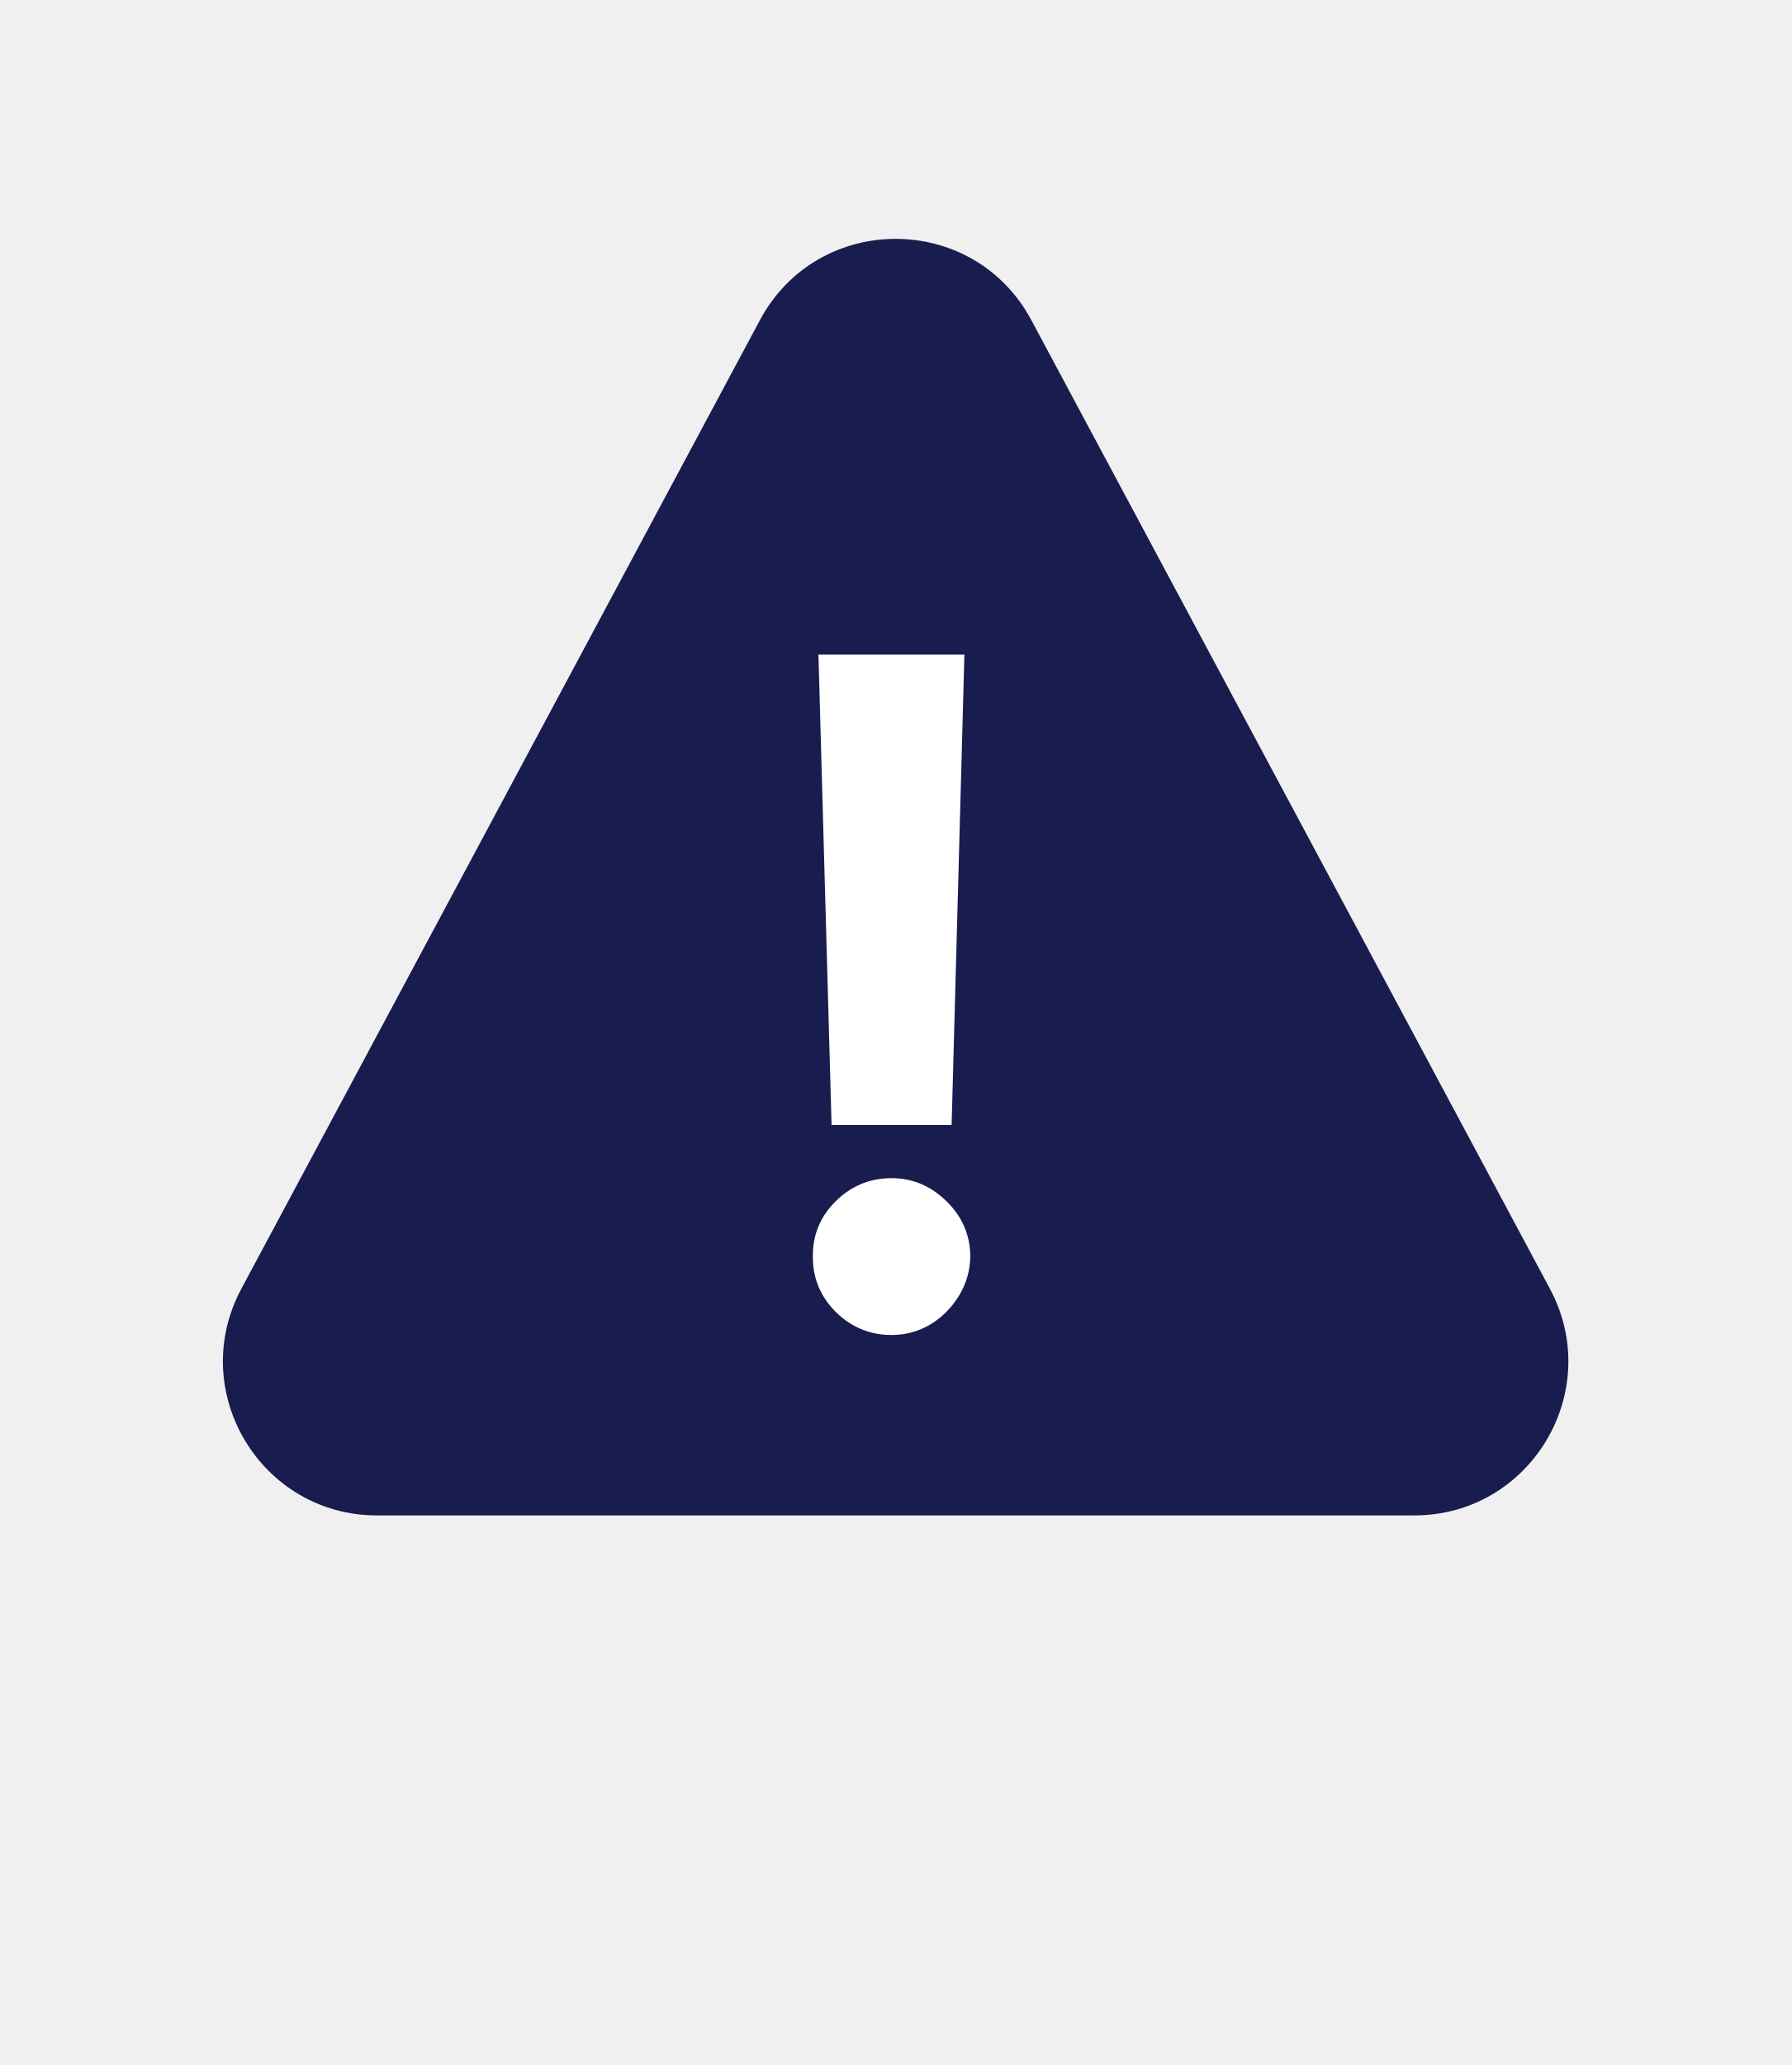
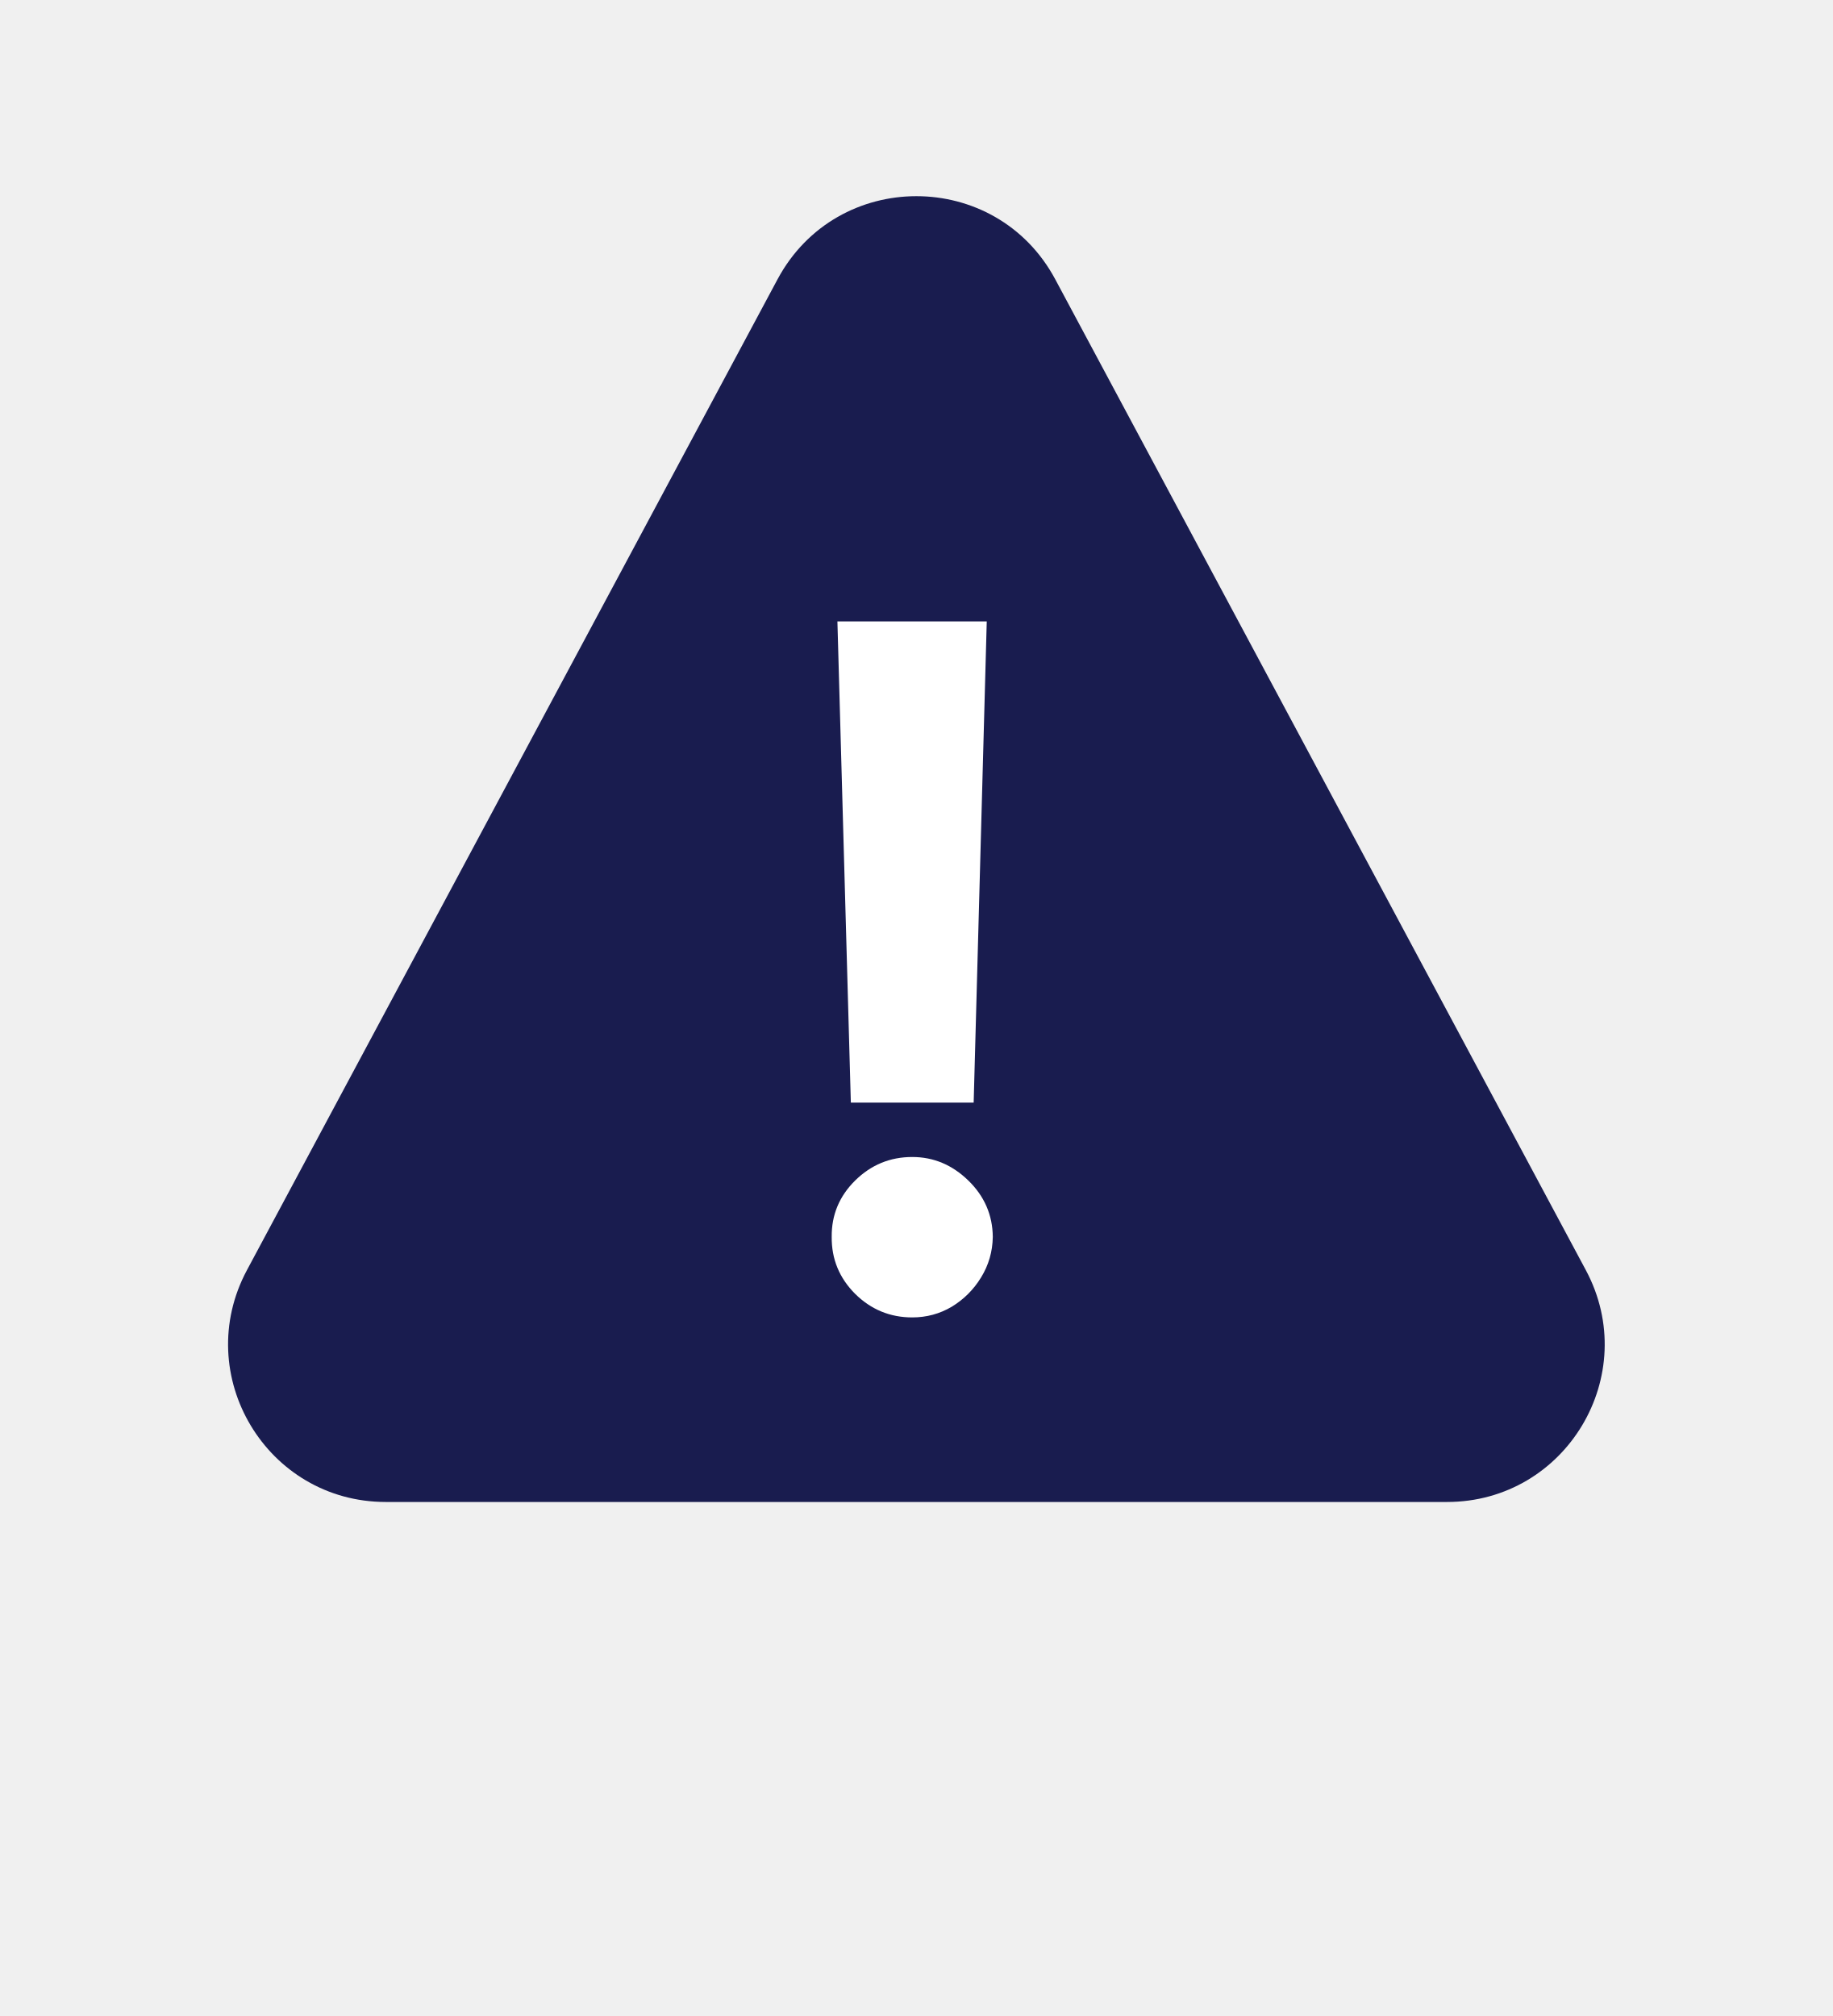
- <svg xmlns="http://www.w3.org/2000/svg" width="59" height="68" viewBox="0 0 64 69" fill="none">
+ <svg xmlns="http://www.w3.org/2000/svg" width="50" height="55" viewBox="0 0 64 69" fill="none">
  <path d="M27.151 9.054C29.225 5.183 34.775 5.183 36.849 9.054L55.377 43.654C57.339 47.317 54.685 51.75 50.529 51.75H13.472C9.315 51.75 6.661 47.317 8.623 43.654L27.151 9.054Z" fill="#191C4F" />
  <path d="M34.457 21L34 37.805H29.711L29.242 21H34.457ZM31.855 45.305C31.082 45.305 30.418 45.031 29.863 44.484C29.309 43.93 29.035 43.266 29.043 42.492C29.035 41.727 29.309 41.07 29.863 40.523C30.418 39.977 31.082 39.703 31.855 39.703C32.598 39.703 33.25 39.977 33.812 40.523C34.375 41.07 34.66 41.727 34.668 42.492C34.66 43.008 34.523 43.48 34.258 43.91C34 44.332 33.66 44.672 33.238 44.93C32.816 45.18 32.355 45.305 31.855 45.305Z" fill="white" />
</svg>
